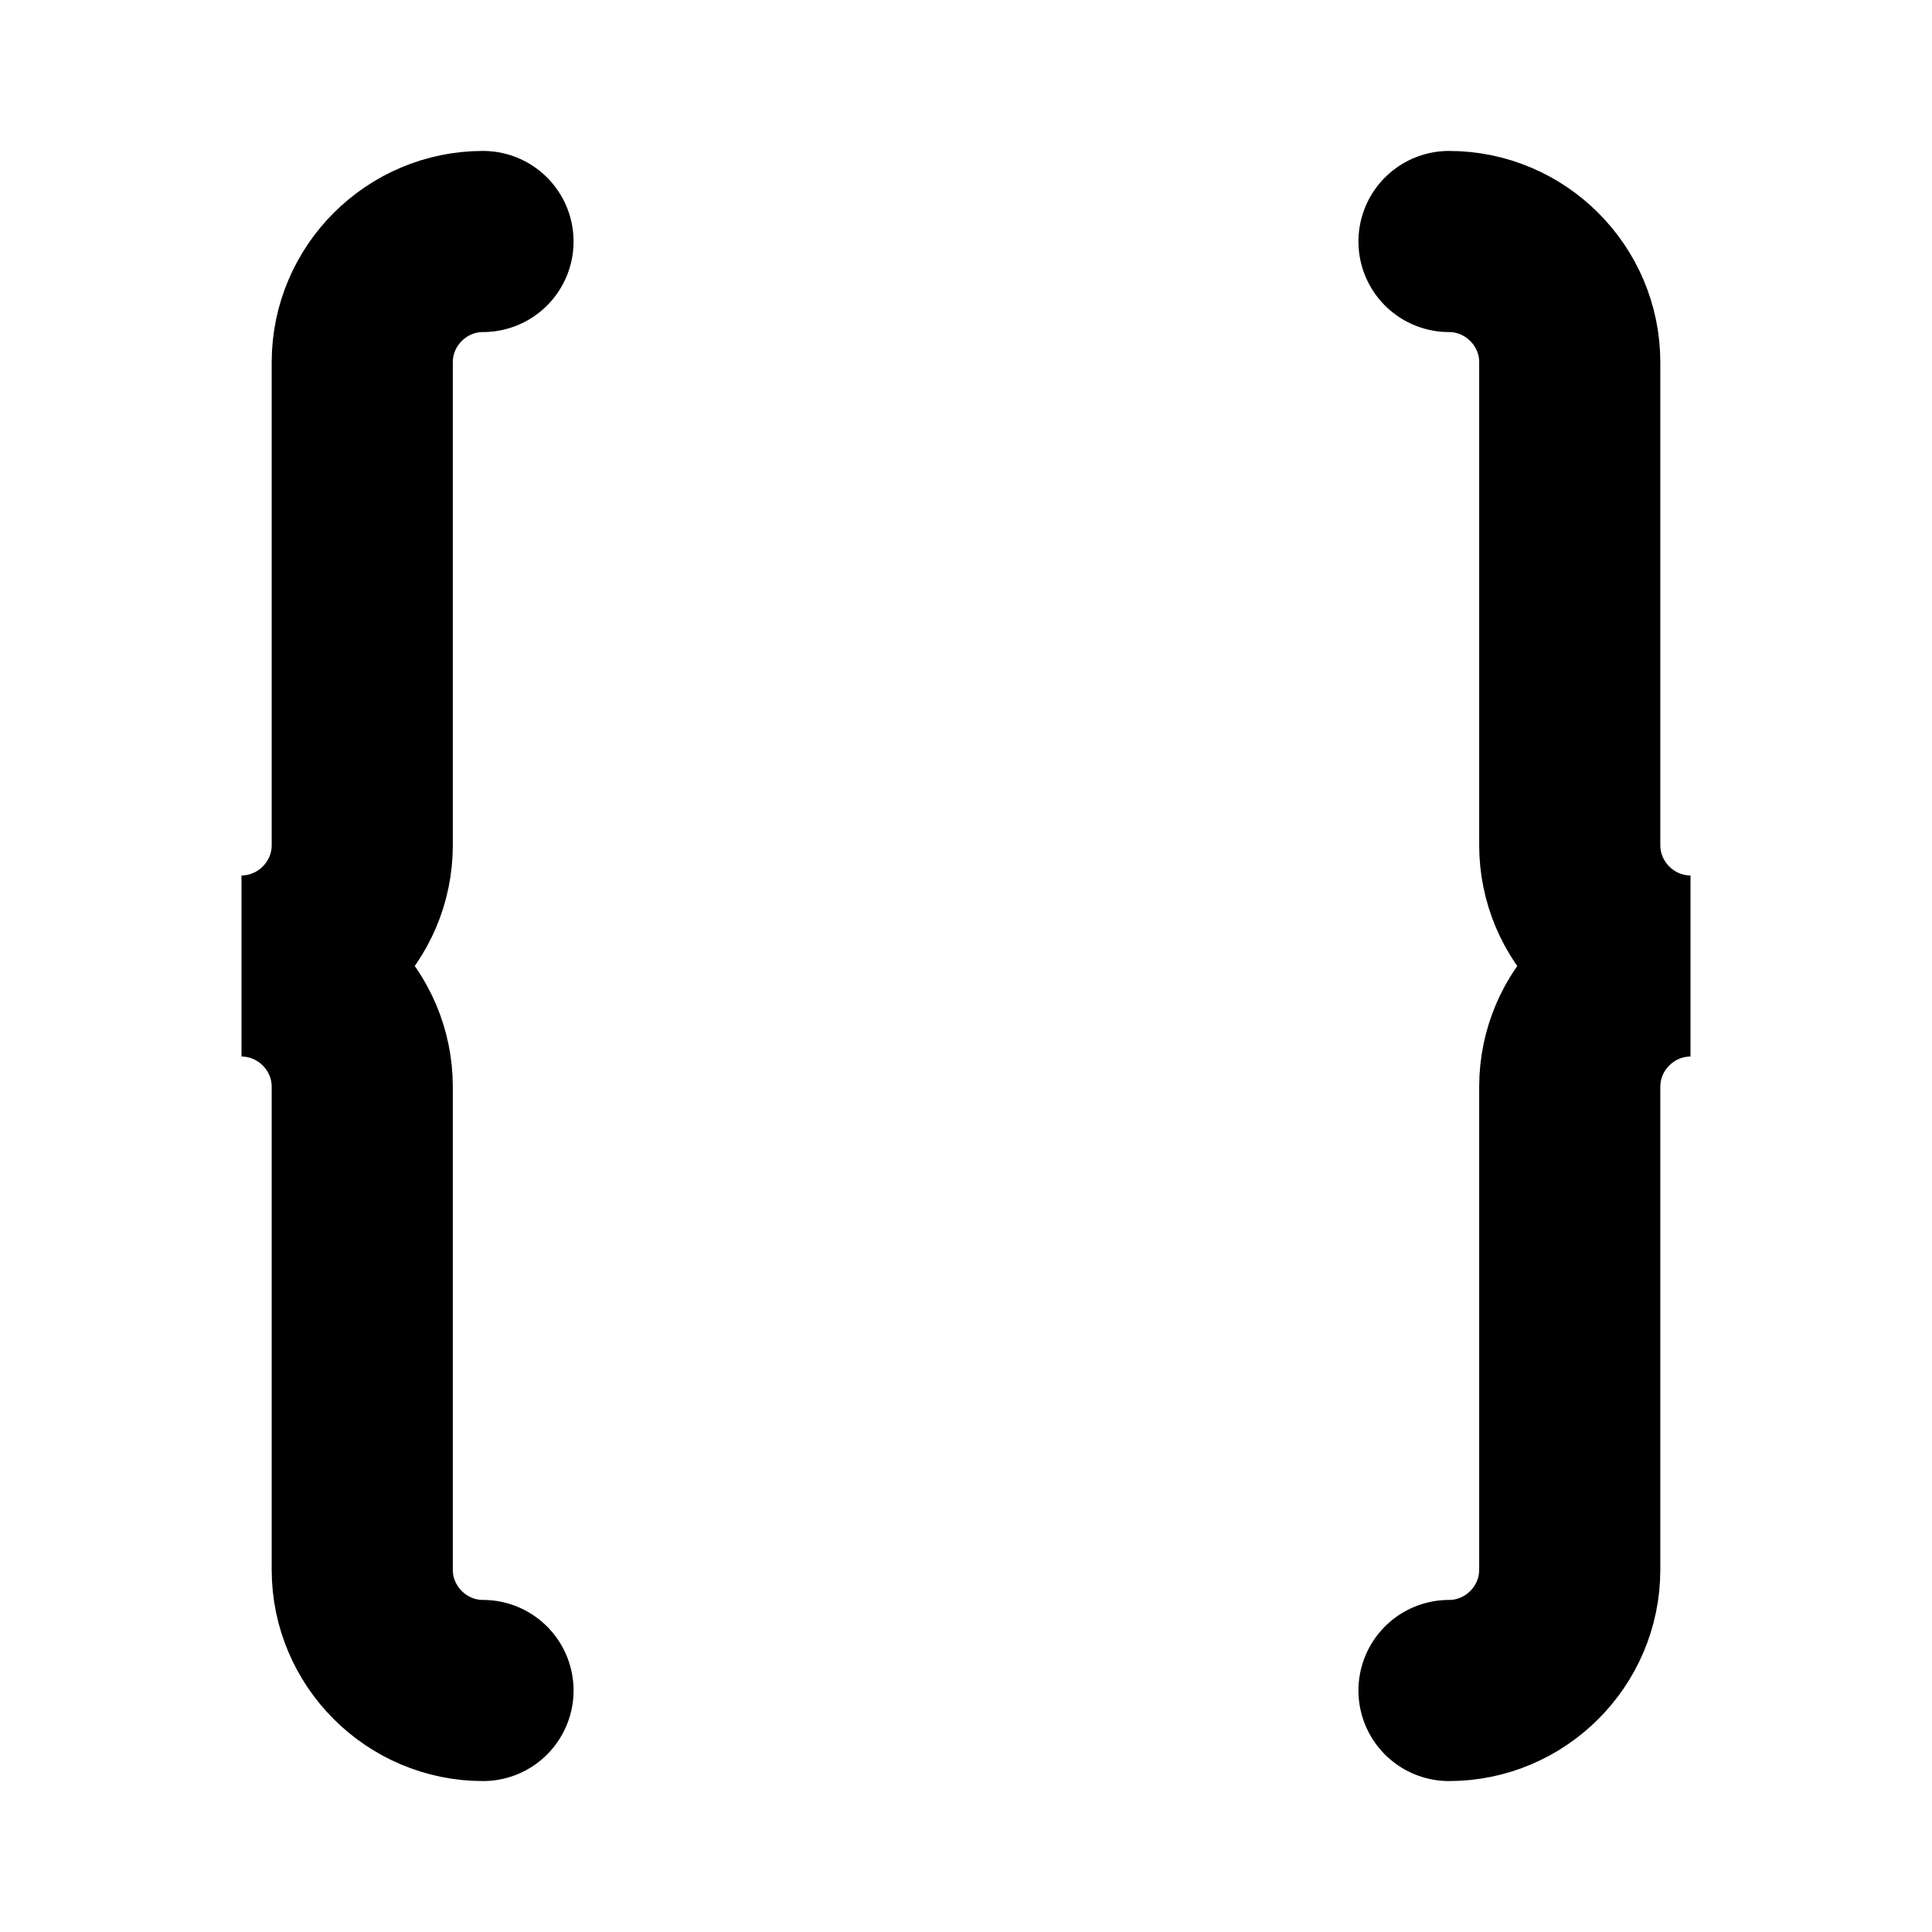
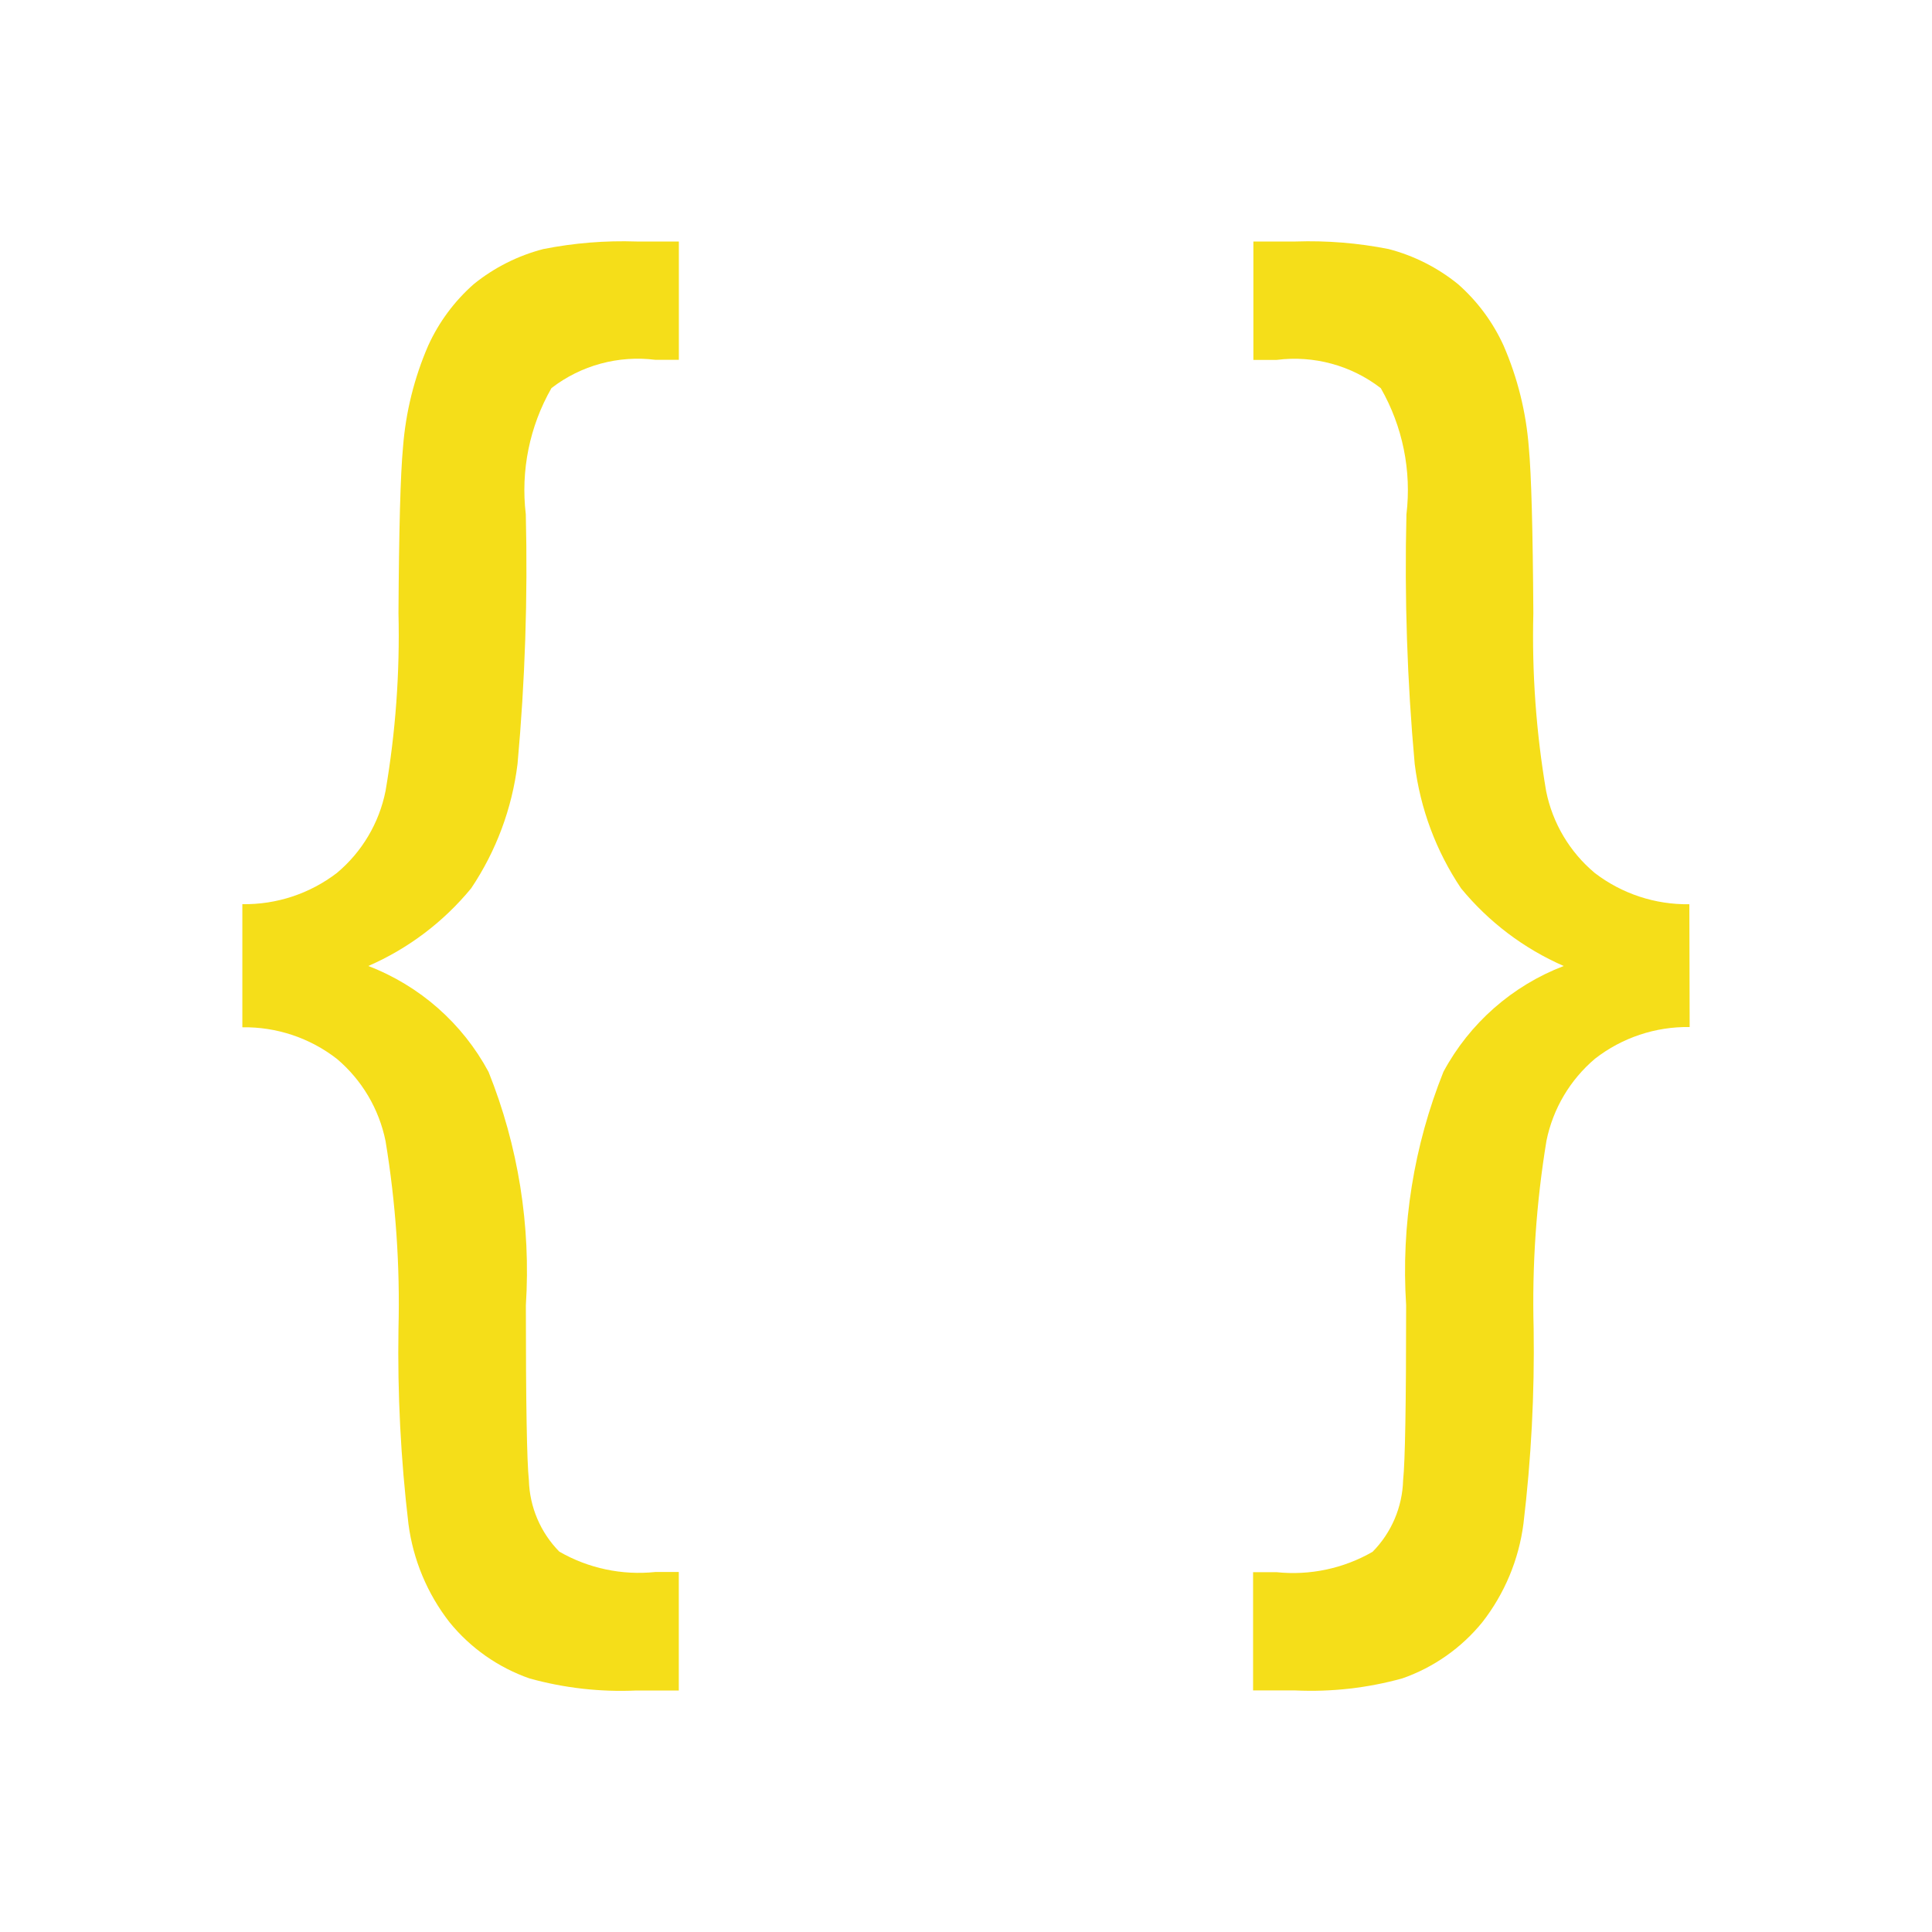
- <svg xmlns="http://www.w3.org/2000/svg" width="16" height="16" viewBox="0 0 16 16" fill="none">
-   <path d="M4 2C3.45 2 3 2.45 3 3v4c0 .55-.45 1-1 1 .55 0 1 .45 1 1v4c0 .55.45 1 1 1" stroke="currentColor" stroke-width="1.5" stroke-linecap="round" />
-   <path d="M12 2c.55 0 1 .45 1 1v4c0 .55.45 1 1 1-.55 0-1 .45-1 1v4c0 .55-.45 1-1 1" stroke="currentColor" stroke-width="1.5" stroke-linecap="round" />
+ <svg xmlns="http://www.w3.org/2000/svg" viewBox="0 0 32 32">
+   <path d="M4.014,14.976a2.51,2.51,0,0,0,1.567-.518A2.377,2.377,0,0,0,6.386,13.1,15.261,15.261,0,0,0,6.6,10.156q.012-2.085.075-2.747a5.236,5.236,0,0,1,.418-1.686,3.025,3.025,0,0,1,.755-1.018A3.046,3.046,0,0,1,9,4.125,6.762,6.762,0,0,1,10.544,4h.7V5.96h-.387a2.338,2.338,0,0,0-1.723.468A3.4,3.4,0,0,0,8.709,8.52a36.054,36.054,0,0,1-.137,4.133,4.734,4.734,0,0,1-.768,2.06A4.567,4.567,0,0,1,6.1,16a3.809,3.809,0,0,1,1.992,1.754,8.861,8.861,0,0,1,.618,3.865q0,2.435.05,2.9A1.755,1.755,0,0,0,9.264,25.7a2.639,2.639,0,0,0,1.592.337h.387V28h-.7a5.655,5.655,0,0,1-1.773-.2,2.97,2.97,0,0,1-1.324-.93,3.353,3.353,0,0,1-.681-1.63A24.175,24.175,0,0,1,6.6,22.006,16.469,16.469,0,0,0,6.386,18.9a2.408,2.408,0,0,0-.805-1.361,2.489,2.489,0,0,0-1.567-.524Z" style="fill:#f5de19" />
+   <path d="M27.986,17.011a2.489,2.489,0,0,0-1.567.524,2.408,2.408,0,0,0-.805,1.361,16.469,16.469,0,0,0-.212,3.109,24.175,24.175,0,0,1-.169,3.234,3.353,3.353,0,0,1-.681,1.63,2.97,2.97,0,0,1-1.324.93,5.655,5.655,0,0,1-1.773.2h-.7V26.04h.387a2.639,2.639,0,0,0,1.592-.337,1.755,1.755,0,0,0,.506-1.186q.05-.462.05-2.9a8.861,8.861,0,0,1,.618-3.865A3.809,3.809,0,0,1,25.9,16a4.567,4.567,0,0,1-1.7-1.286,4.734,4.734,0,0,1-.768-2.06,36.054,36.054,0,0,1-.137-4.133,3.4,3.4,0,0,0-.425-2.092,2.338,2.338,0,0,0-1.723-.468h-.387V4h.7A6.762,6.762,0,0,1,23,4.125a3.046,3.046,0,0,1,1.149.581,3.025,3.025,0,0,1,.755,1.018,5.236,5.236,0,0,1,.418,1.686q.062.662.075,2.747a15.261,15.261,0,0,0,.212,2.947,2.377,2.377,0,0,0,.805,1.355,2.51,2.51,0,0,0,1.567.518Z" style="fill:#f5de19" />
</svg>
